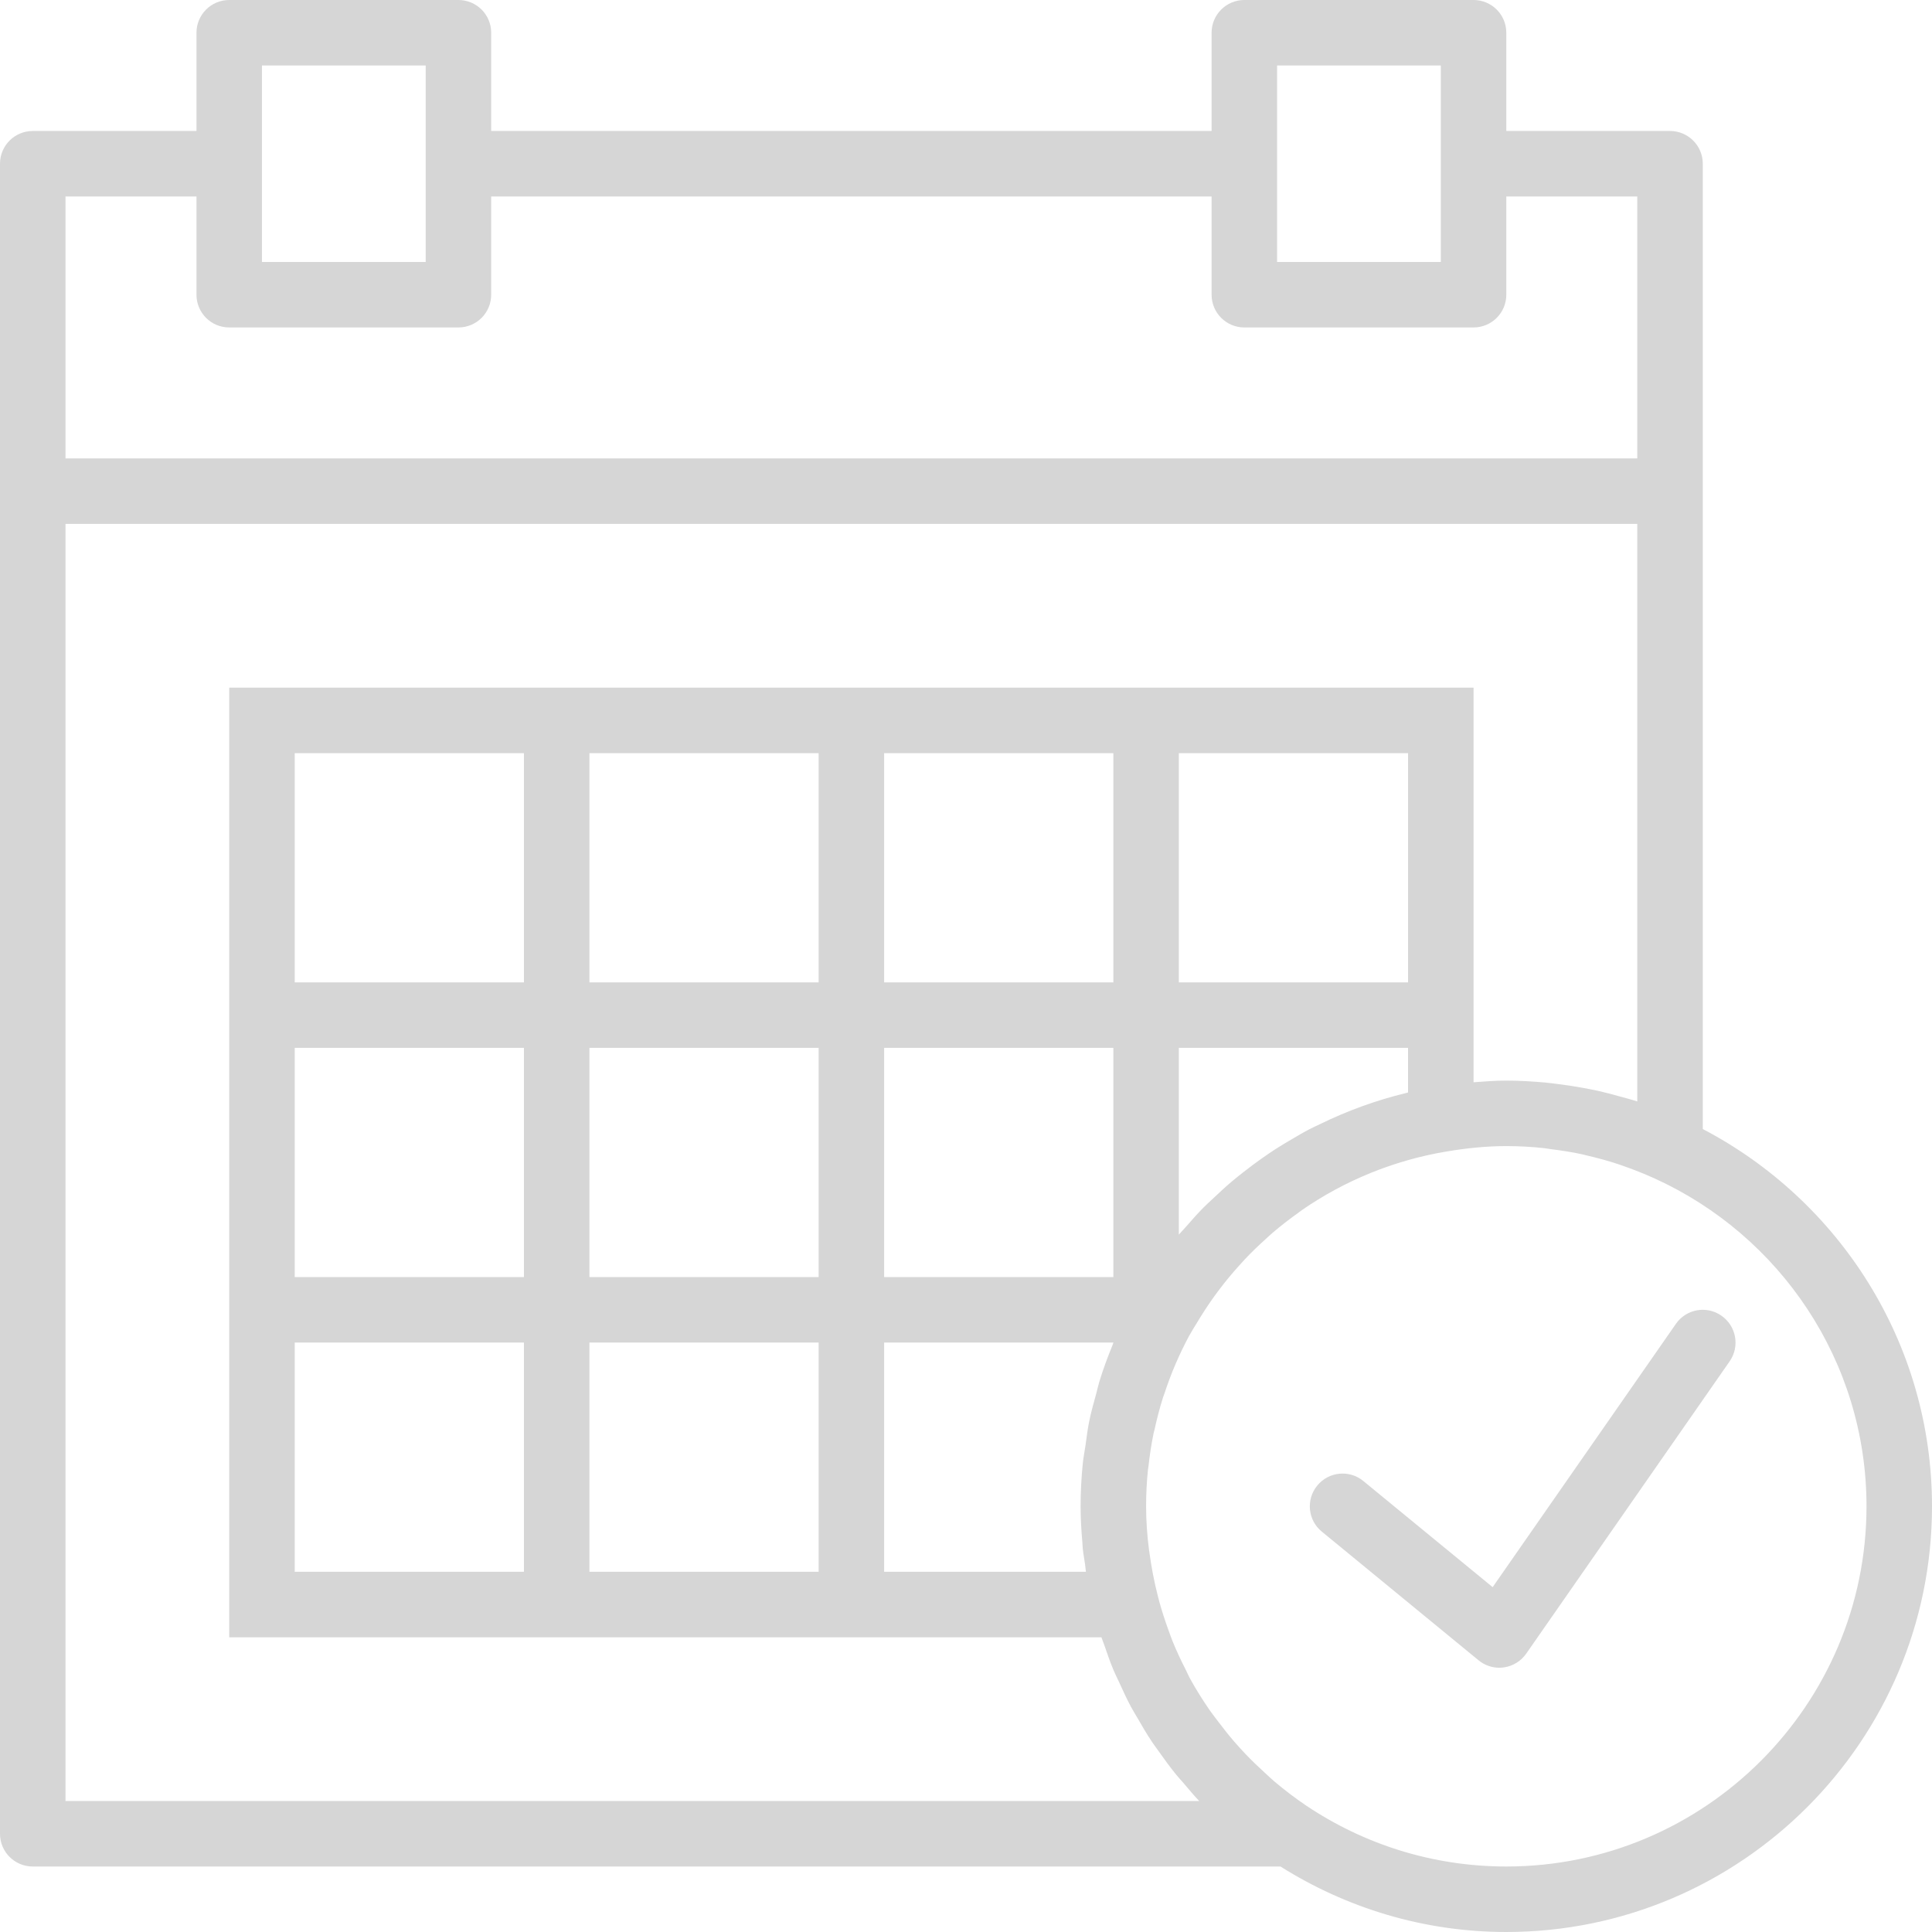
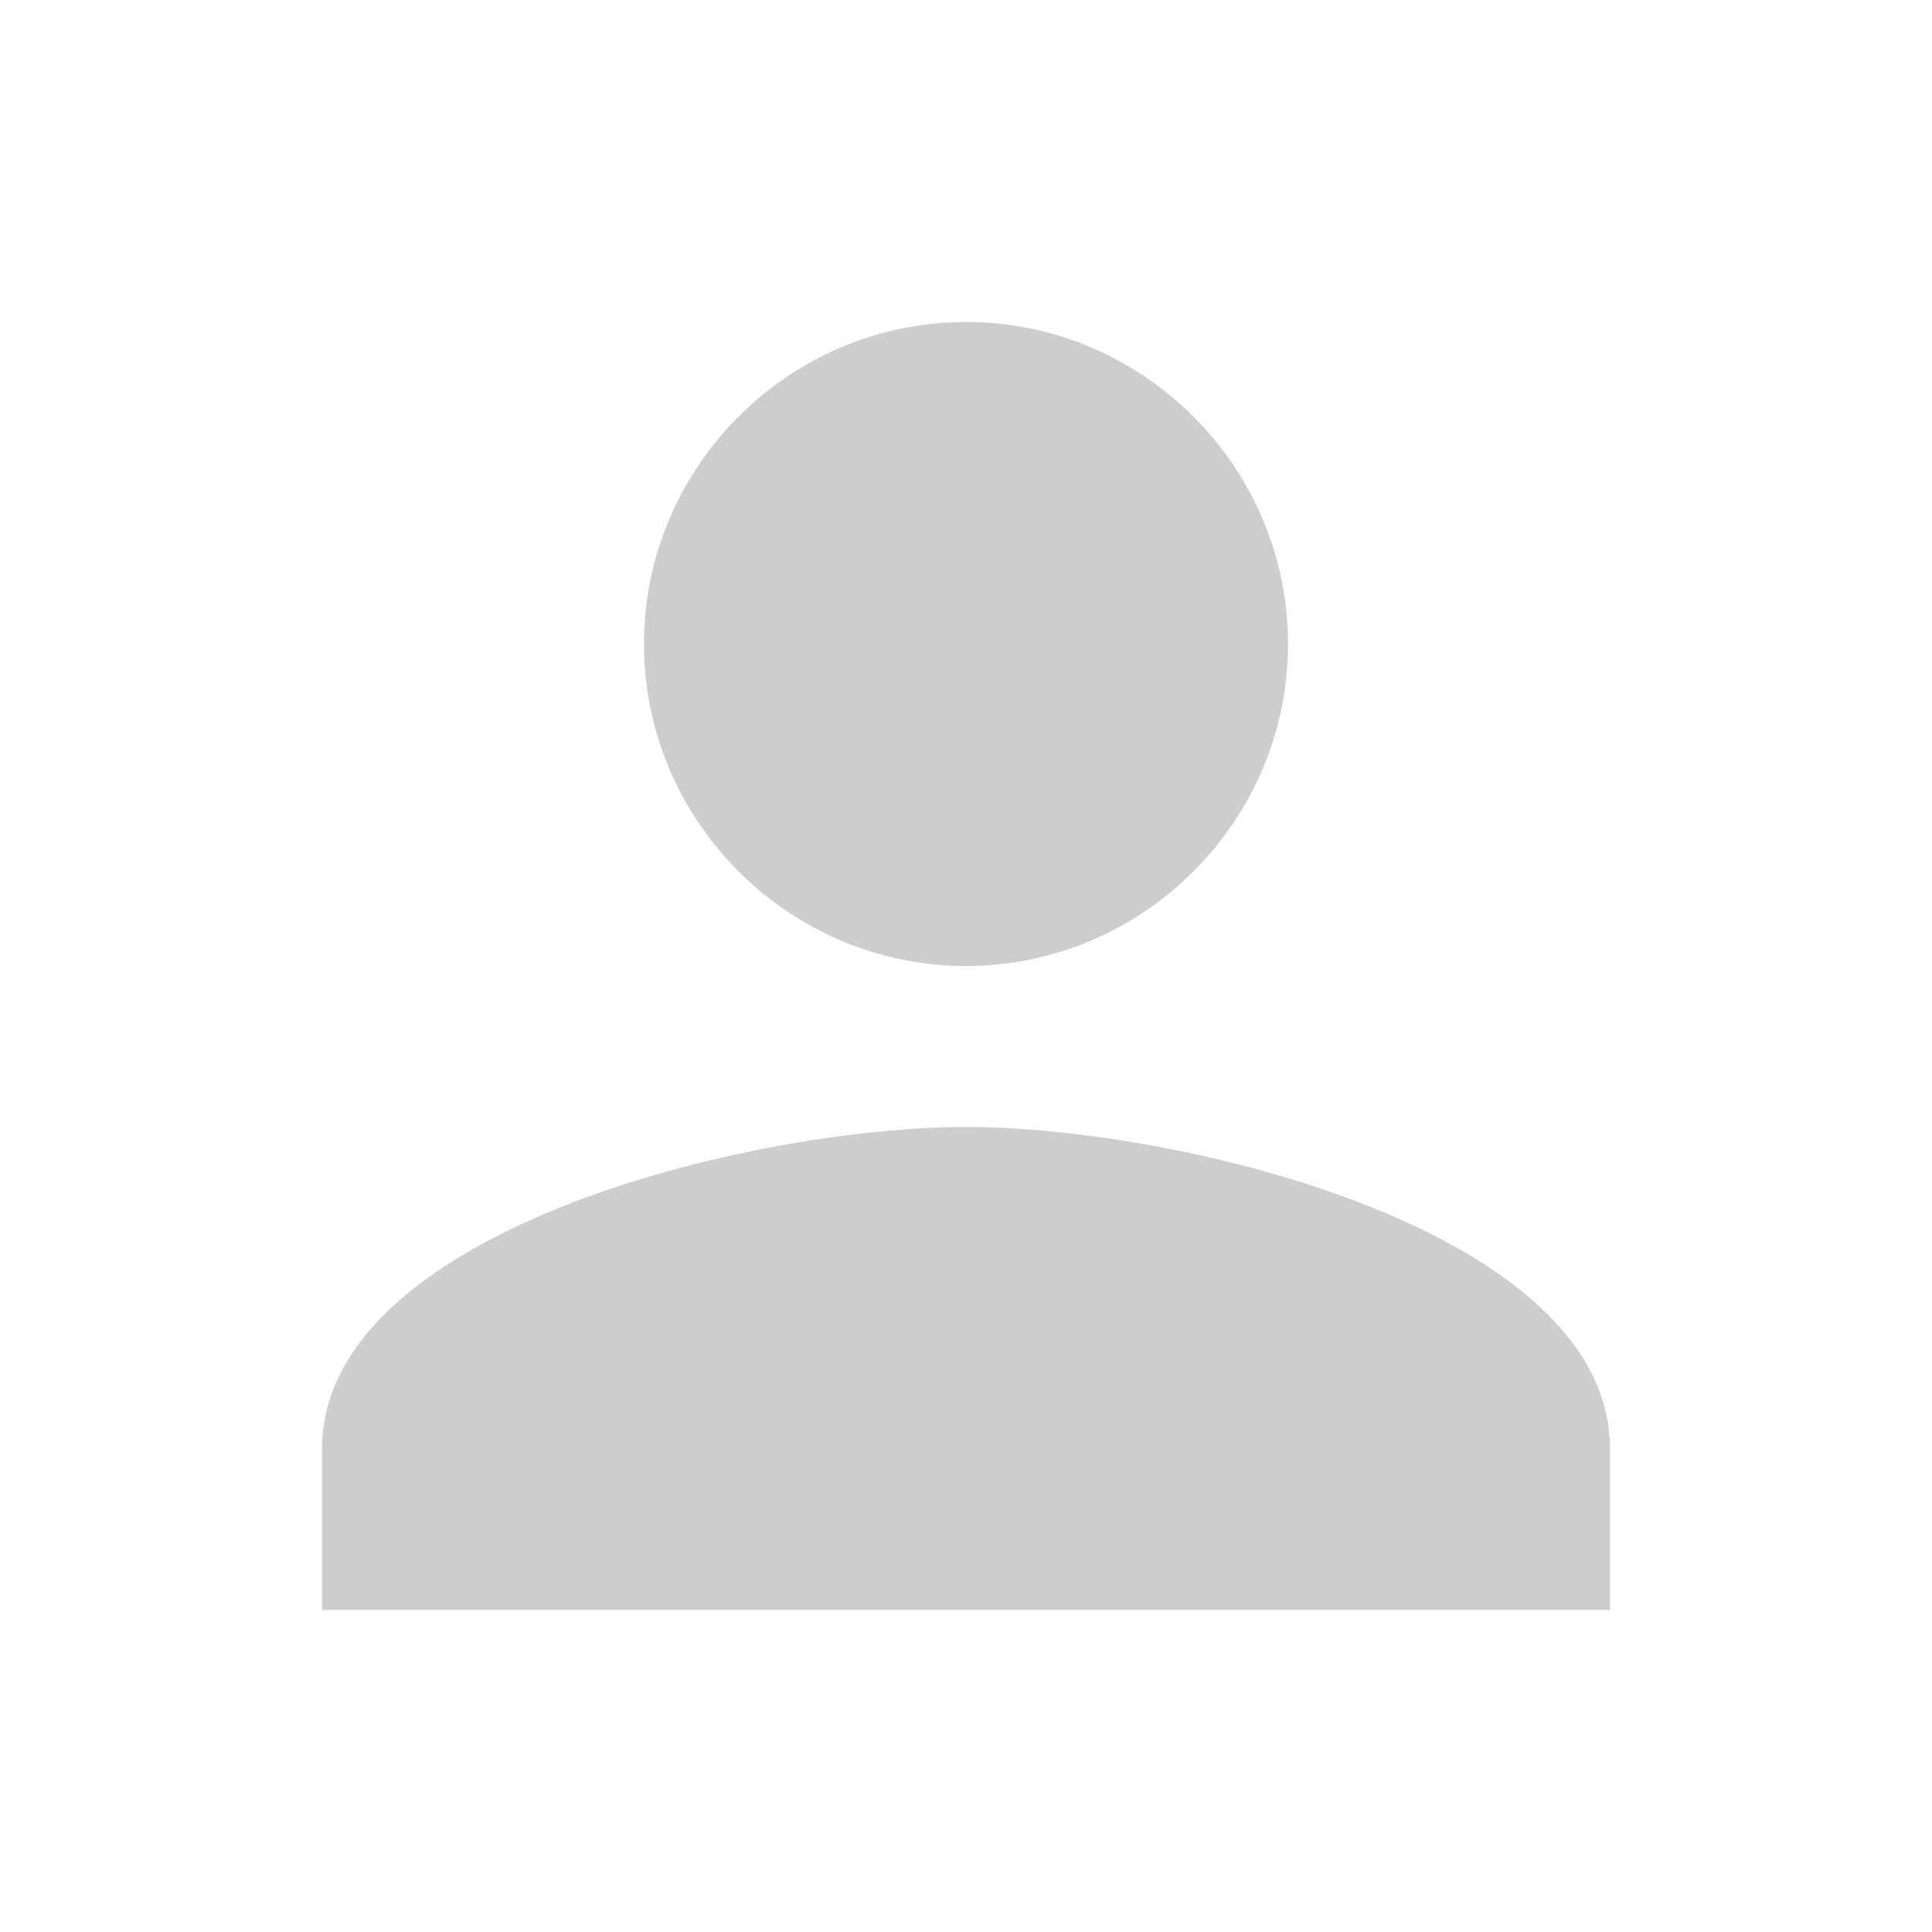
- <svg xmlns="http://www.w3.org/2000/svg" version="1.1" id="Capa_1" x="0px" y="0px" viewBox="0 0 59 59" style="enable-background:new 0 0 59 59;" xml:space="preserve" fill="#d6d6d6">
-   <g>
-     <path d="M51.179,40.429l-5.596,8.04l-3.949-3.241c-0.426-0.352-1.057-0.288-1.407,0.138c-0.351,0.427-0.289,1.058,0.139,1.407   l4.786,3.929c0.18,0.148,0.404,0.228,0.634,0.228c0.045,0,0.091-0.003,0.137-0.01c0.276-0.038,0.524-0.19,0.684-0.419l6.214-8.929   c0.315-0.453,0.204-1.076-0.25-1.392C52.116,39.861,51.494,39.975,51.179,40.429z" />
-     <path d="M52,34.479V15V5c0-0.553-0.448-1-1-1h-5V1c0-0.553-0.448-1-1-1h-7c-0.552,0-1,0.447-1,1v3H15V1c0-0.553-0.448-1-1-1H7   C6.448,0,6,0.447,6,1v3H1C0.448,4,0,4.447,0,5v10v41c0,0.553,0.448,1,1,1h38.104c2.002,1.26,4.362,2,6.896,2   c7.168,0,13-5.832,13-13C59,40.997,56.154,36.651,52,34.479z M39,2h5v3v3h-5V5V2z M8,2h5v3v3H8V5V2z M2,6h4v3c0,0.553,0.448,1,1,1   h7c0.552,0,1-0.447,1-1V6h22v3c0,0.553,0.448,1,1,1h7c0.552,0,1-0.447,1-1V6h4v8H2V6z M2,55V16h48v17.636   c-0.196-0.063-0.396-0.114-0.596-0.169c-0.185-0.051-0.37-0.101-0.557-0.144c-0.169-0.038-0.34-0.071-0.511-0.102   c-0.244-0.045-0.489-0.082-0.735-0.113c-0.137-0.017-0.273-0.036-0.411-0.049C46.796,33.024,46.399,33,46,33   c-0.338,0-0.669,0.025-1,0.051V32v-2v-9h-9h-2h-7h-2h-7h-2H7v9v2v7v2v9h9h2h7h2h6.636c0.029,0.088,0.065,0.173,0.095,0.26   c0.084,0.243,0.167,0.487,0.266,0.724c0.055,0.133,0.12,0.26,0.18,0.39c0.115,0.254,0.232,0.507,0.363,0.753   c0.058,0.107,0.123,0.21,0.184,0.316c0.148,0.259,0.298,0.515,0.464,0.763c0.061,0.091,0.128,0.177,0.191,0.267   c0.176,0.25,0.356,0.498,0.551,0.736c0.072,0.088,0.15,0.17,0.224,0.256c0.155,0.18,0.303,0.364,0.468,0.536H2z M40.313,34.328   c-0.108,0.052-0.218,0.101-0.324,0.156c-0.188,0.098-0.37,0.206-0.552,0.313c-0.159,0.093-0.318,0.188-0.473,0.287   c-0.157,0.102-0.31,0.206-0.462,0.314c-0.173,0.122-0.341,0.25-0.508,0.38c-0.134,0.105-0.268,0.209-0.397,0.32   c-0.175,0.148-0.342,0.305-0.509,0.462c-0.115,0.109-0.234,0.214-0.345,0.326c-0.181,0.184-0.352,0.379-0.522,0.574   c-0.072,0.083-0.151,0.159-0.222,0.244V32h7v1.362c-0.017,0.004-0.033,0.01-0.049,0.014C42.029,33.599,41.147,33.92,40.313,34.328z    M33.57,42.199c-0.035,0.115-0.058,0.233-0.09,0.349c-0.08,0.29-0.162,0.58-0.222,0.879c-0.047,0.231-0.073,0.467-0.107,0.701   c-0.027,0.189-0.065,0.375-0.085,0.567C33.023,45.126,33,45.562,33,46c0,0.361,0.02,0.726,0.053,1.092   c0.006,0.067,0.006,0.135,0.013,0.202c0.016,0.162,0.048,0.319,0.07,0.479c0,0,0,0.001,0,0.001   c0.011,0.076,0.015,0.151,0.027,0.226H27v-7h7v0.007c-0.01,0.024-0.016,0.049-0.026,0.073   C33.824,41.445,33.687,41.818,33.57,42.199z M9,41h7v7H9V41z M9,32h7v7H9V32z M43,30h-7v-7h7V30z M34,30h-7v-7h7V30z M34,39h-7v-7   h7V39z M18,32h7v7h-7V32z M25,30h-7v-7h7V30z M16,30H9v-7h7V30z M18,41h7v7h-7V41z M46,57c-2.258,0-4.359-0.686-6.107-1.858   c-0.341-0.228-0.663-0.476-0.972-0.736c-0.108-0.092-0.21-0.19-0.314-0.286c-0.197-0.179-0.388-0.363-0.57-0.554   c-0.117-0.123-0.23-0.248-0.341-0.375c-0.164-0.189-0.318-0.384-0.468-0.583c-0.096-0.127-0.195-0.25-0.286-0.381   c-0.221-0.321-0.429-0.651-0.615-0.993c-0.043-0.08-0.077-0.164-0.118-0.245c-0.146-0.286-0.282-0.576-0.403-0.874   c-0.052-0.13-0.097-0.263-0.145-0.395c-0.094-0.262-0.18-0.528-0.255-0.797c-0.017-0.062-0.032-0.124-0.048-0.186   c-0.113-0.44-0.196-0.877-0.255-1.312c-0.004-0.031-0.01-0.062-0.014-0.094C35.031,46.882,35,46.437,35,46   c0-0.379,0.019-0.755,0.058-1.128c0.003-0.031,0.011-0.061,0.014-0.092c0.038-0.341,0.088-0.681,0.158-1.016   c0.007-0.032,0.018-0.063,0.025-0.095c0.072-0.332,0.157-0.662,0.26-0.988c0.012-0.038,0.029-0.075,0.041-0.113   c0.103-0.312,0.217-0.622,0.349-0.926c0.124-0.286,0.258-0.567,0.405-0.84l0.099-0.171c0.04-0.072,0.087-0.14,0.129-0.211   c0.174-0.293,0.36-0.577,0.557-0.851c0.049-0.068,0.1-0.135,0.151-0.202c0.18-0.238,0.37-0.467,0.568-0.688   c0.069-0.077,0.138-0.155,0.209-0.23c0.196-0.208,0.402-0.405,0.613-0.596c0.075-0.068,0.148-0.138,0.225-0.204   c0.248-0.212,0.505-0.411,0.77-0.6c0.042-0.03,0.082-0.063,0.124-0.093c1.305-0.902,2.804-1.52,4.412-1.79l0.021-0.003   C44.778,35.064,45.381,35,46,35c0.389,0,0.776,0.021,1.16,0.063c0.06,0.006,0.118,0.02,0.178,0.027   c0.328,0.041,0.655,0.09,0.978,0.16c0.04,0.009,0.078,0.021,0.117,0.03c0.344,0.079,0.685,0.171,1.022,0.284   c0.023,0.008,0.045,0.017,0.068,0.025c0.345,0.118,0.685,0.253,1.022,0.406C54.347,37.729,57,41.557,57,46   C57,52.065,52.065,57,46,57z" />
-   </g>
-   <g>
- </g>
-   <g>
- </g>
-   <g>
- </g>
-   <g>
- </g>
-   <g>
- </g>
-   <g>
- </g>
-   <g>
- </g>
-   <g>
- </g>
-   <g>
- </g>
-   <g>
- </g>
-   <g>
- </g>
-   <g>
- </g>
-   <g>
- </g>
-   <g>
- </g>
-   <g>
- </g>
+ <svg xmlns="http://www.w3.org/2000/svg" t="1589354232467" class="icon" viewBox="0 0 1024 1024" version="1.1" p-id="5428" width="200" height="200">
+   <path d="M512 512c93.867 0 170.667-76.8 170.667-170.667s-76.8-170.667-170.667-170.667-170.667 76.8-170.667 170.667 76.8 170.667 170.667 170.667z m0 85.333c-115.2 0-341.333 55.467-341.333 170.667v85.333h682.667v-85.333c0-115.2-226.133-170.667-341.333-170.667z" p-id="5429" fill="#cdcdcd" />
</svg>
